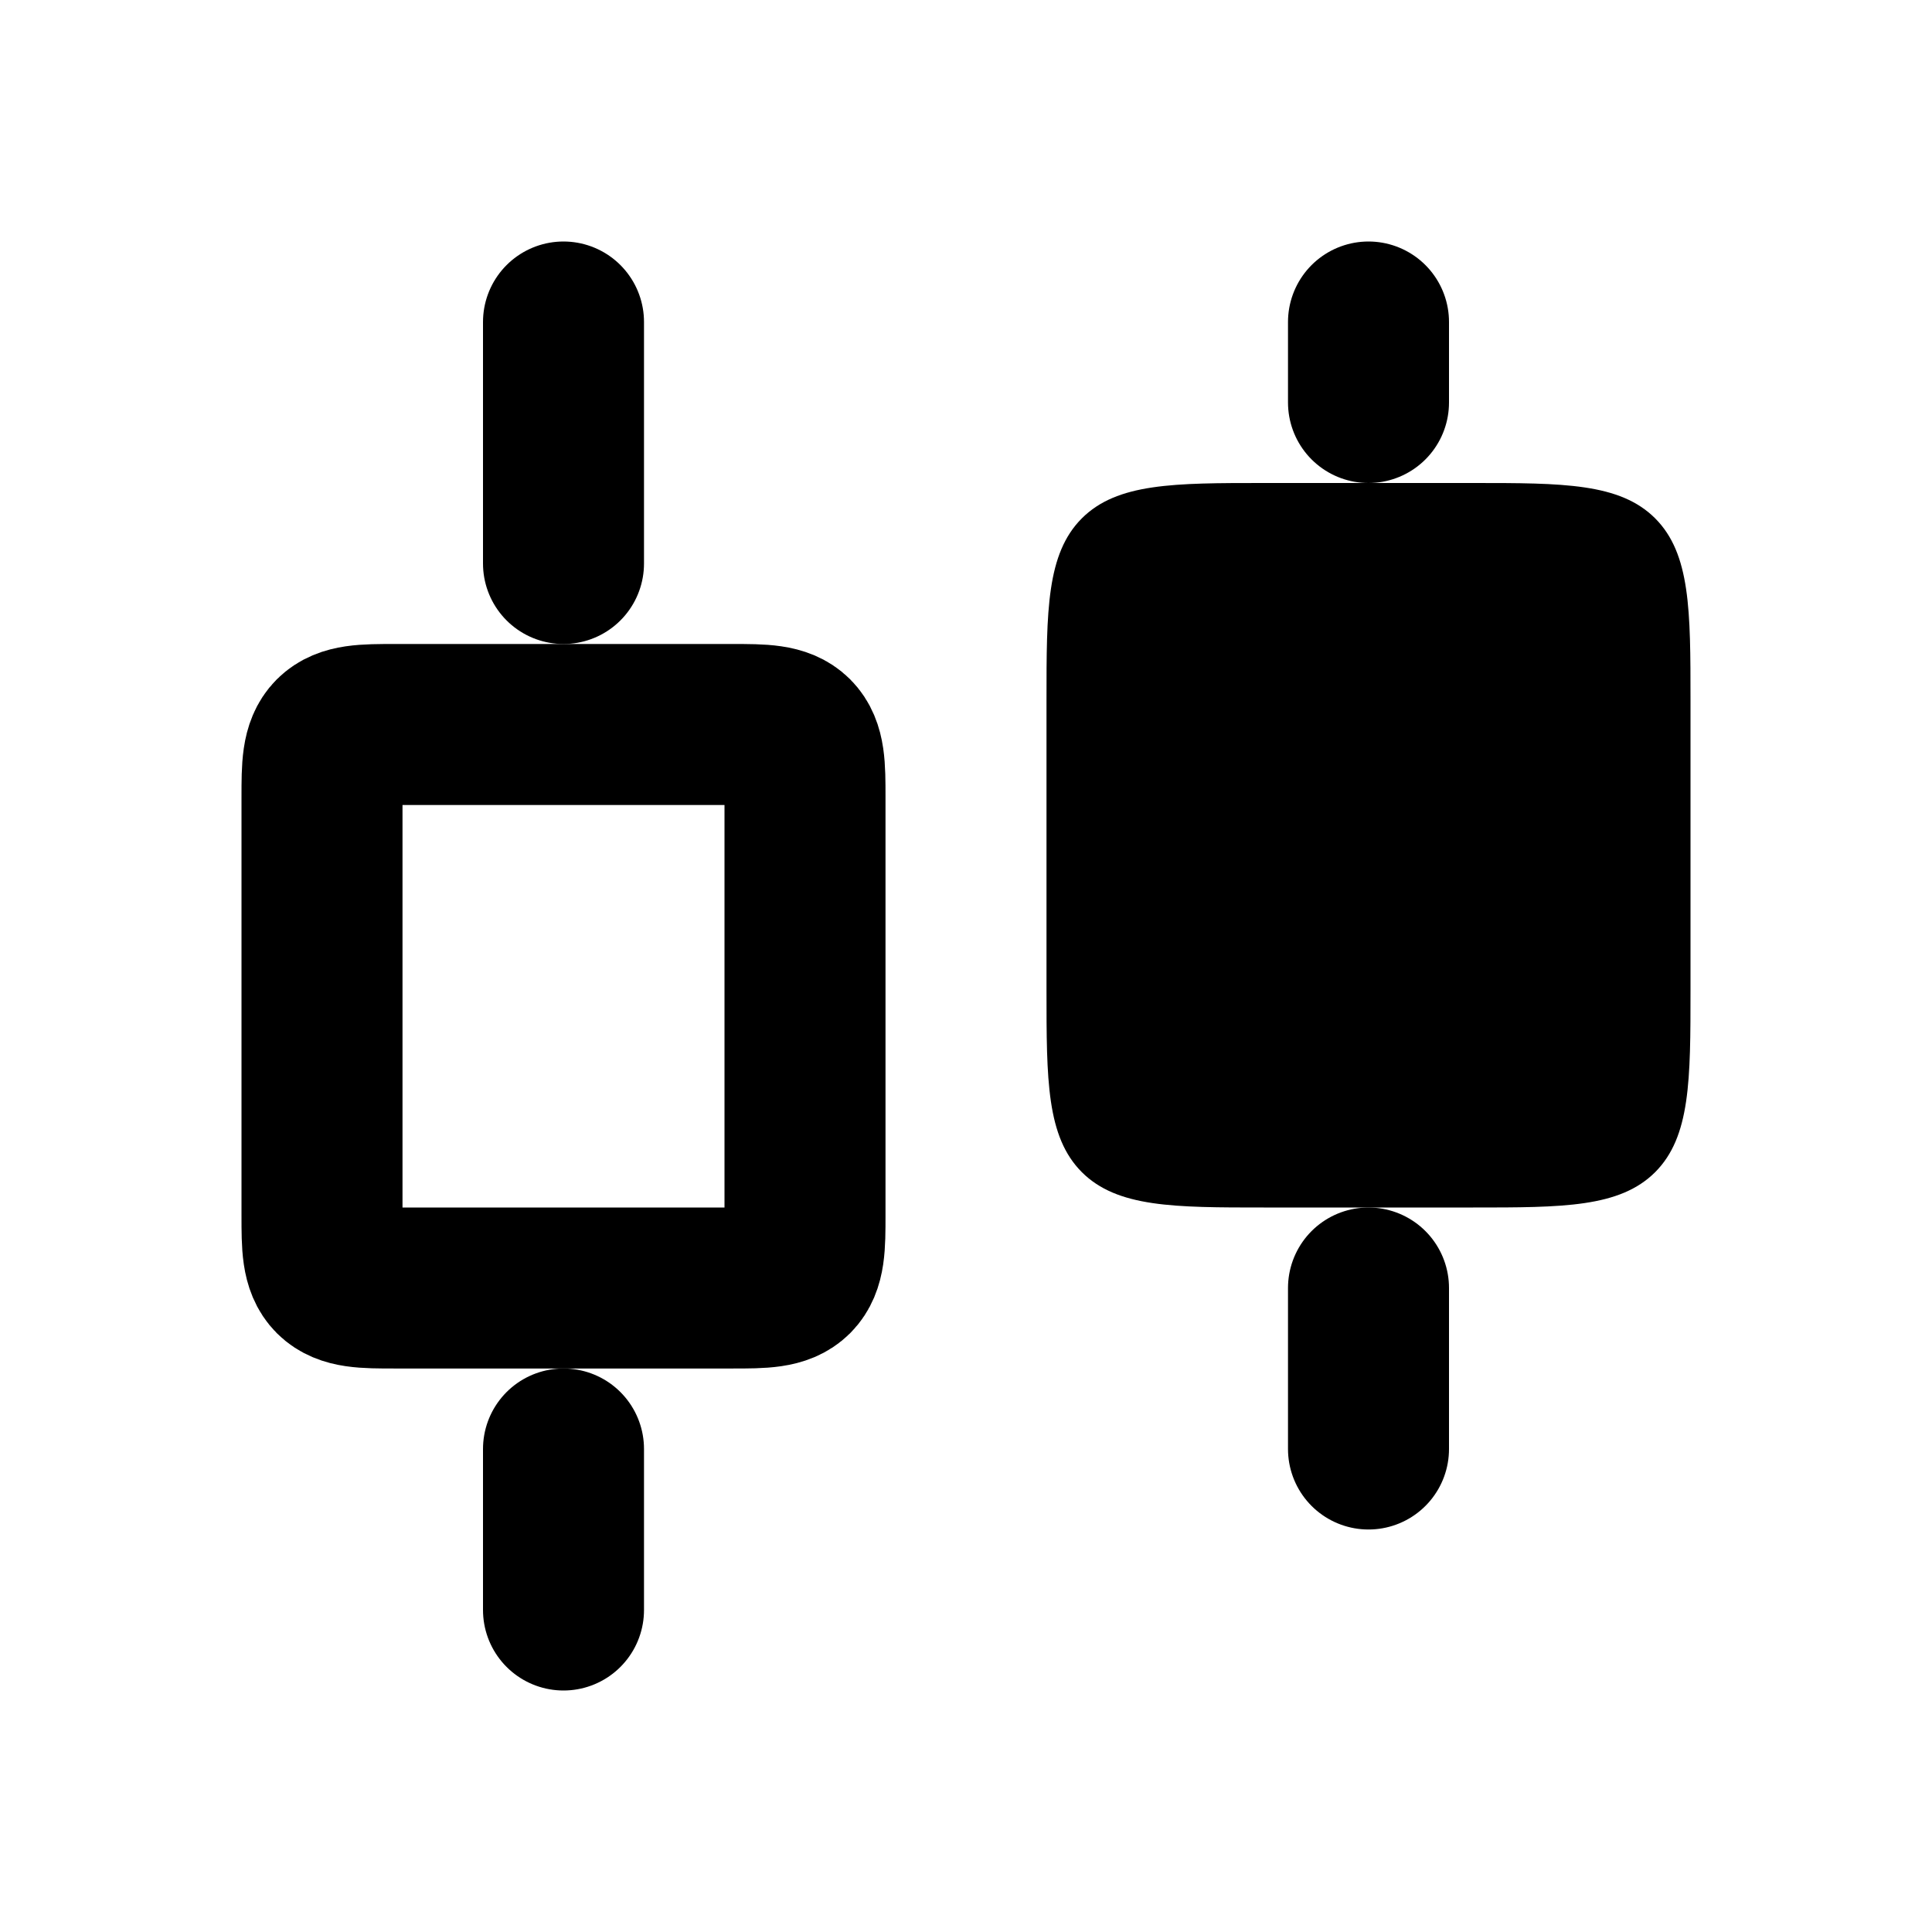
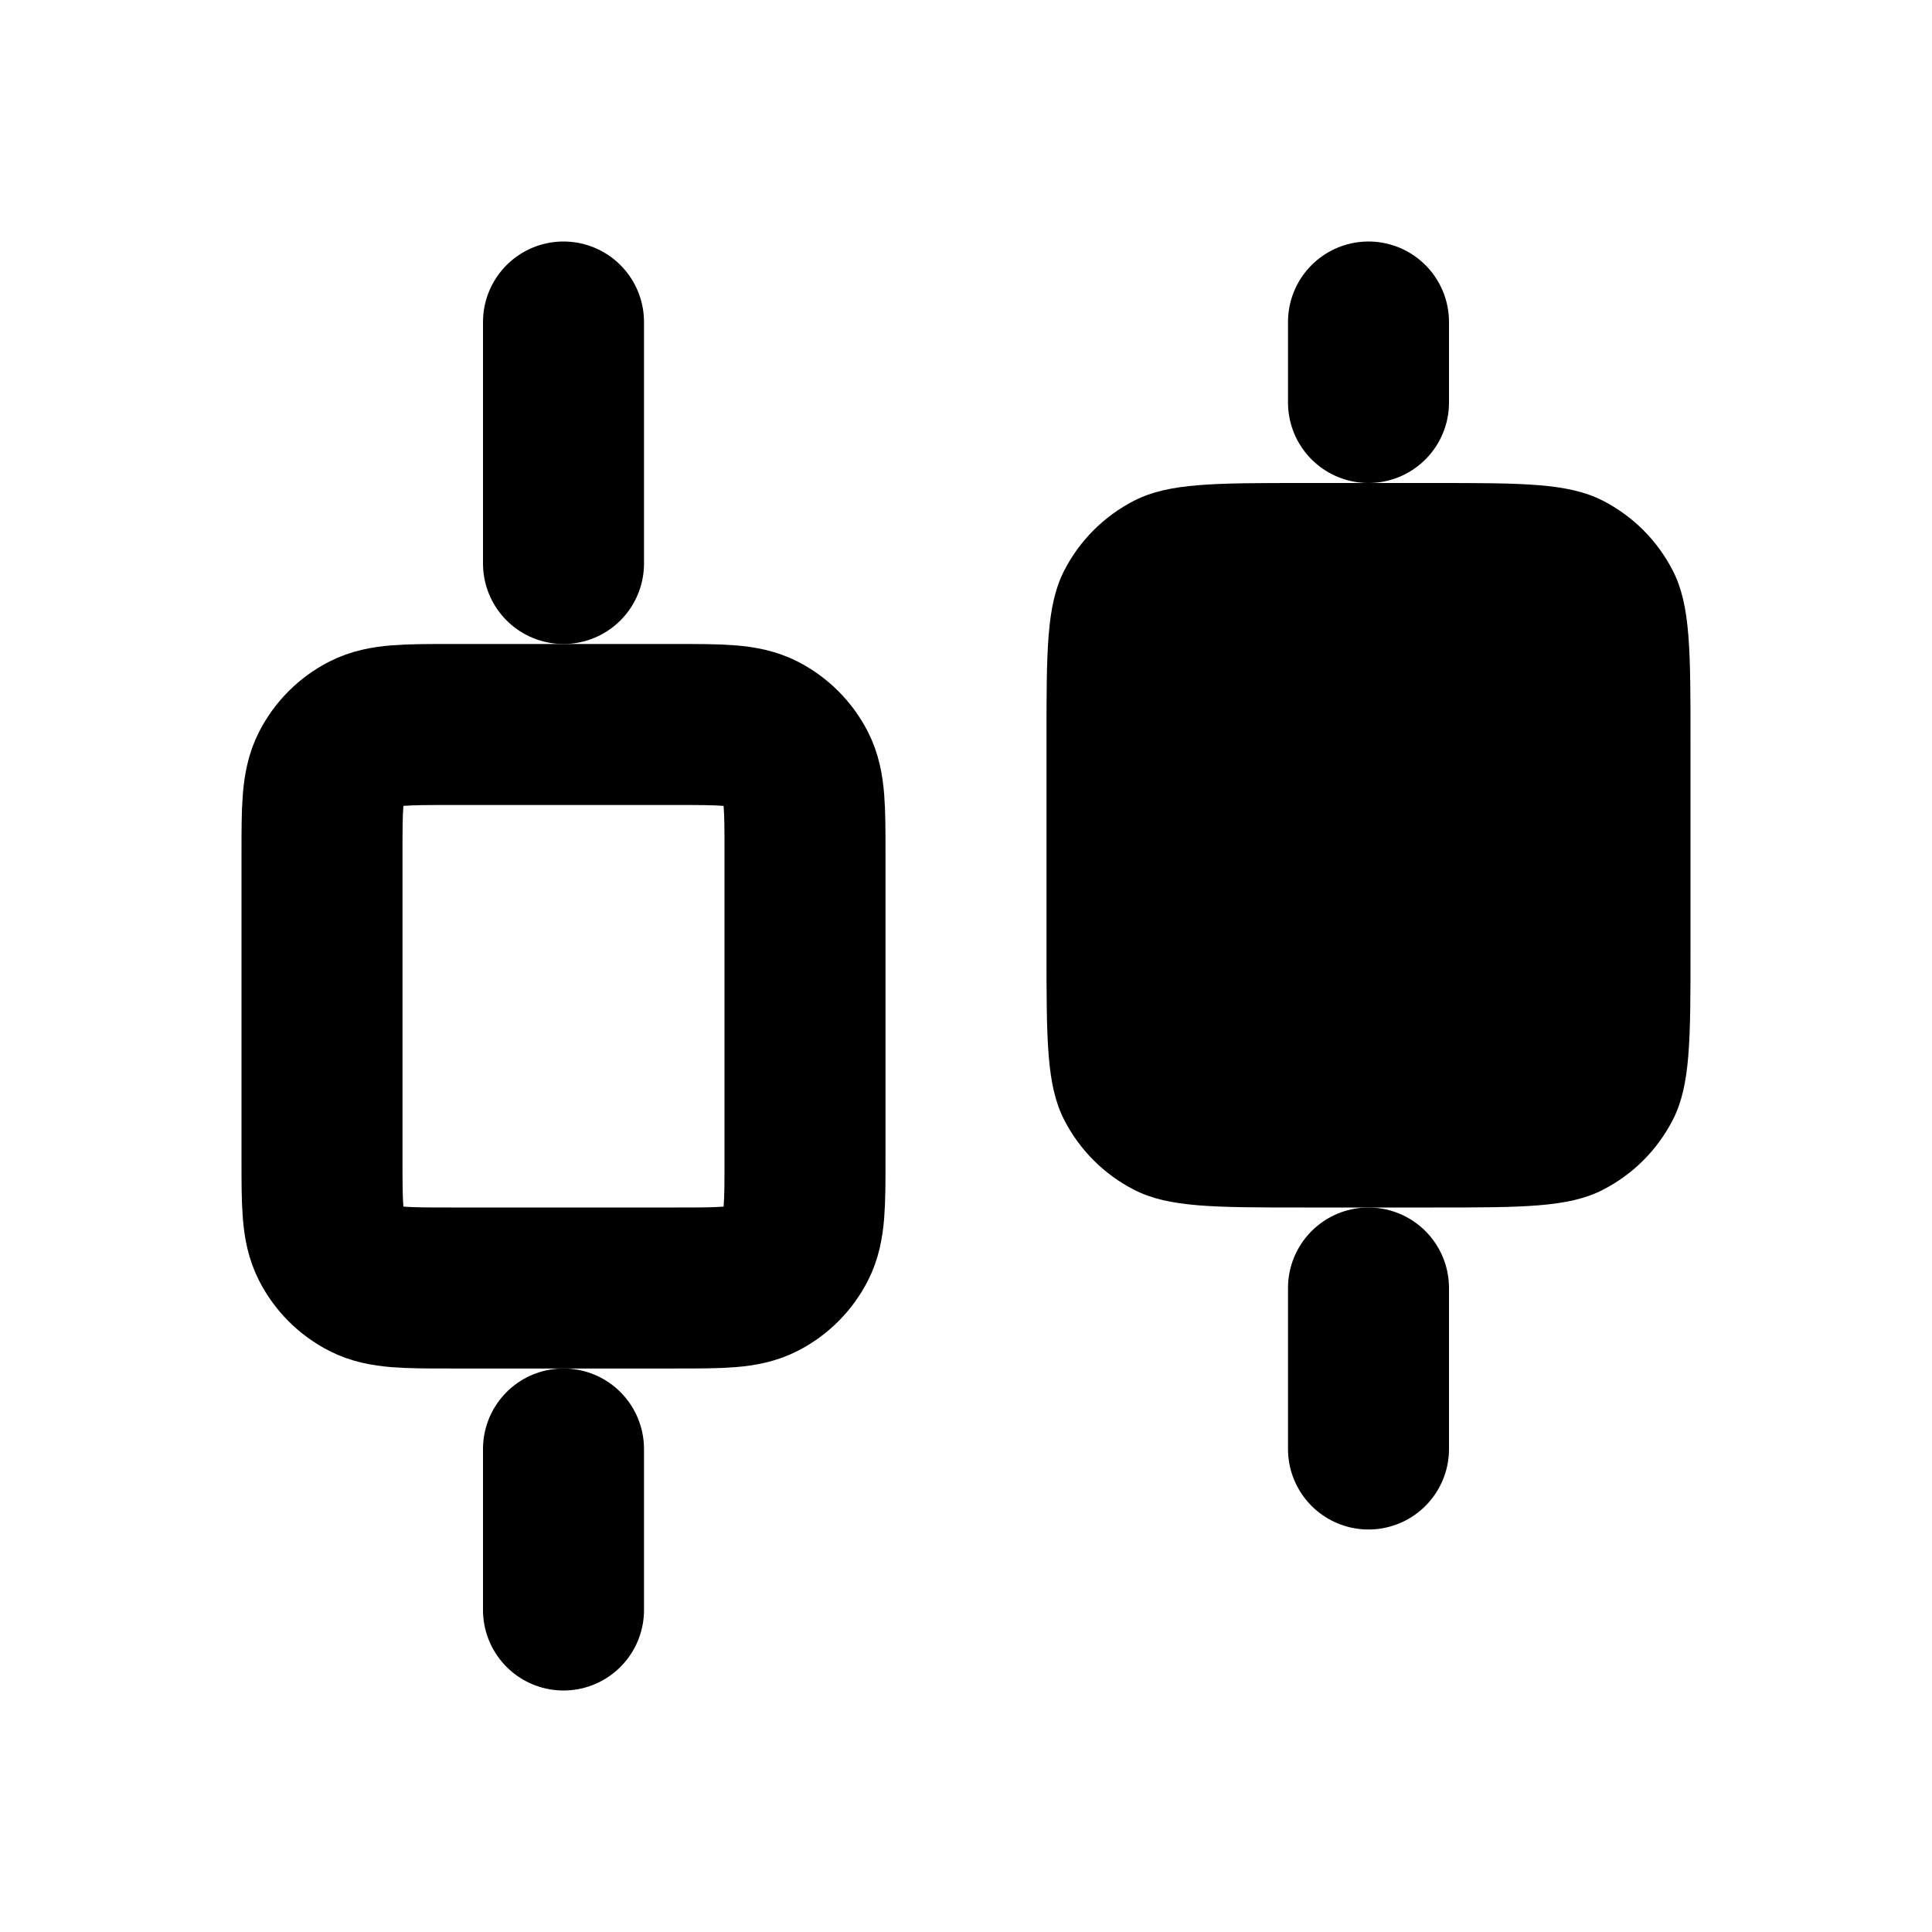
<svg xmlns="http://www.w3.org/2000/svg" viewBox="0 0 24 24" width="24" height="24">
  <path d="M7 4L7 7M7 18L7 20" fill="none" stroke="currentColor" stroke-width="2" stroke-linecap="round" stroke-linejoin="round" />
-   <path d="M4 9.9C4 9.528 4 9.293 4.146 9.146C4.293 9 4.529 9 4.9 9L9.1 9C9.472 9 9.707 9 9.854 9.146C10 9.293 10 9.528 10 9.9L10 15.1C10 15.472 10 15.707 9.854 15.854C9.707 16 9.472 16 9.1 16L4.9 16C4.529 16 4.293 16 4.146 15.854C4 15.707 4 15.472 4 15.1Z" fill="none" stroke="currentColor" stroke-width="2" stroke-linecap="round" stroke-linejoin="round" />
+   <path d="M5.6 9L8.4 9C8.96 9 9.24 9 9.454 9.109A1 1 0 0 1 9.891 9.546C10 9.76 10 10.04 10 10.6L10 14.4C10 14.96 10 15.24 9.891 15.454A1 1 0 0 1 9.454 15.891C9.24 16 8.96 16 8.4 16L5.6 16C5.04 16 4.76 16 4.546 15.891A1 1 0 0 1 4.109 15.454C4 15.24 4 14.96 4 14.4L4 10.6C4 10.04 4 9.76 4.109 9.546A1 1 0 0 1 4.546 9.109C4.76 9 5.04 9 5.6 9Z" fill="none" stroke="currentColor" stroke-width="2" stroke-linecap="round" stroke-linejoin="round" />
  <path d="M17 4L17 5M17 16L17 18" fill="none" stroke="currentColor" stroke-width="2" stroke-linecap="round" stroke-linejoin="round" />
-   <path d="M13 8.7C13 7.585 13 6.879 13.439 6.439C13.879 6 14.585 6 15.7 6L18.3 6C19.415 6 20.121 6 20.561 6.439C21 6.879 21 7.585 21 8.7L21 12.3C21 13.415 21 14.121 20.561 14.561C20.121 15 19.415 15 18.3 15L15.7 15C14.585 15 13.879 15 13.439 14.561C13 14.121 13 13.415 13 12.3Z" fill="currentColor" />
+   <path d="M16.2 6L17.8 6C18.92 6 19.48 6 19.908 6.218A2 2 0 0 1 20.782 7.092C21 7.52 21 8.08 21 9.2L21 11.8C21 12.92 21 13.48 20.782 13.908A2 2 0 0 1 19.908 14.782C19.48 15 18.92 15 17.8 15L16.2 15C15.08 15 14.52 15 14.092 14.782A2 2 0 0 1 13.218 13.908C13 13.48 13 12.92 13 11.8L13 9.2C13 8.08 13 7.52 13.218 7.092A2 2 0 0 1 14.092 6.218C14.52 6 15.08 6 16.2 6Z" fill="currentColor" />
</svg>
